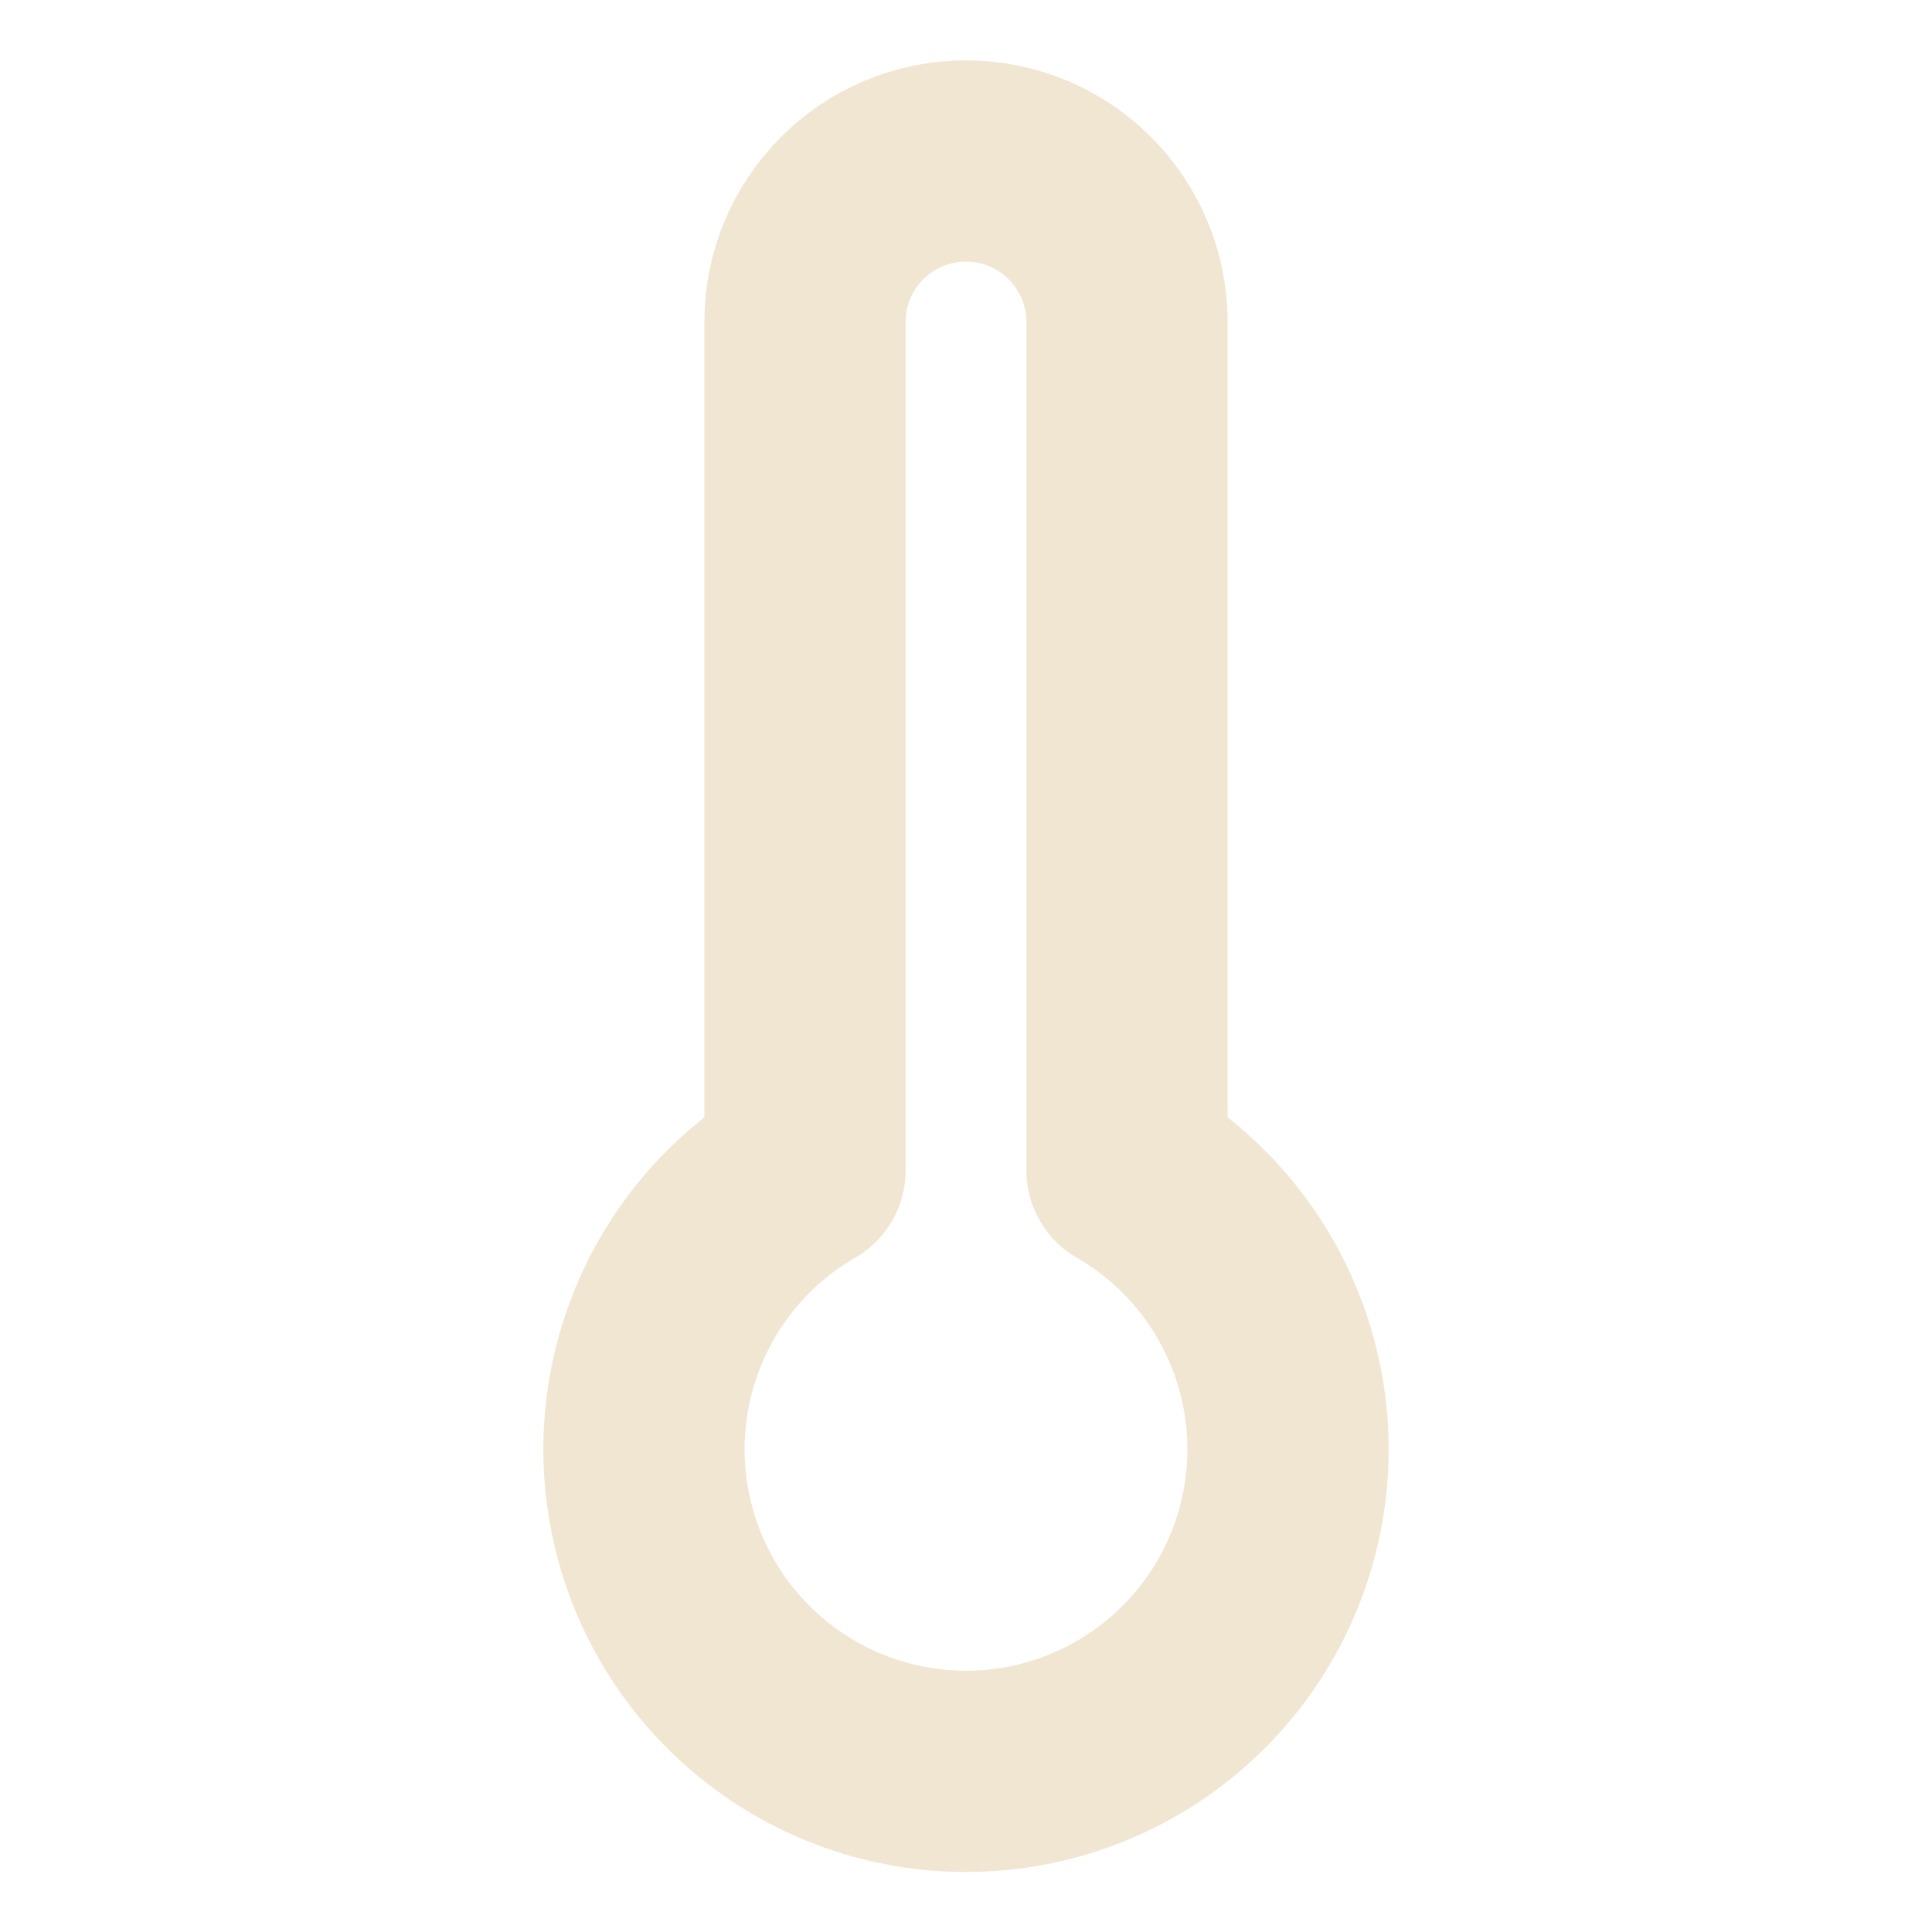
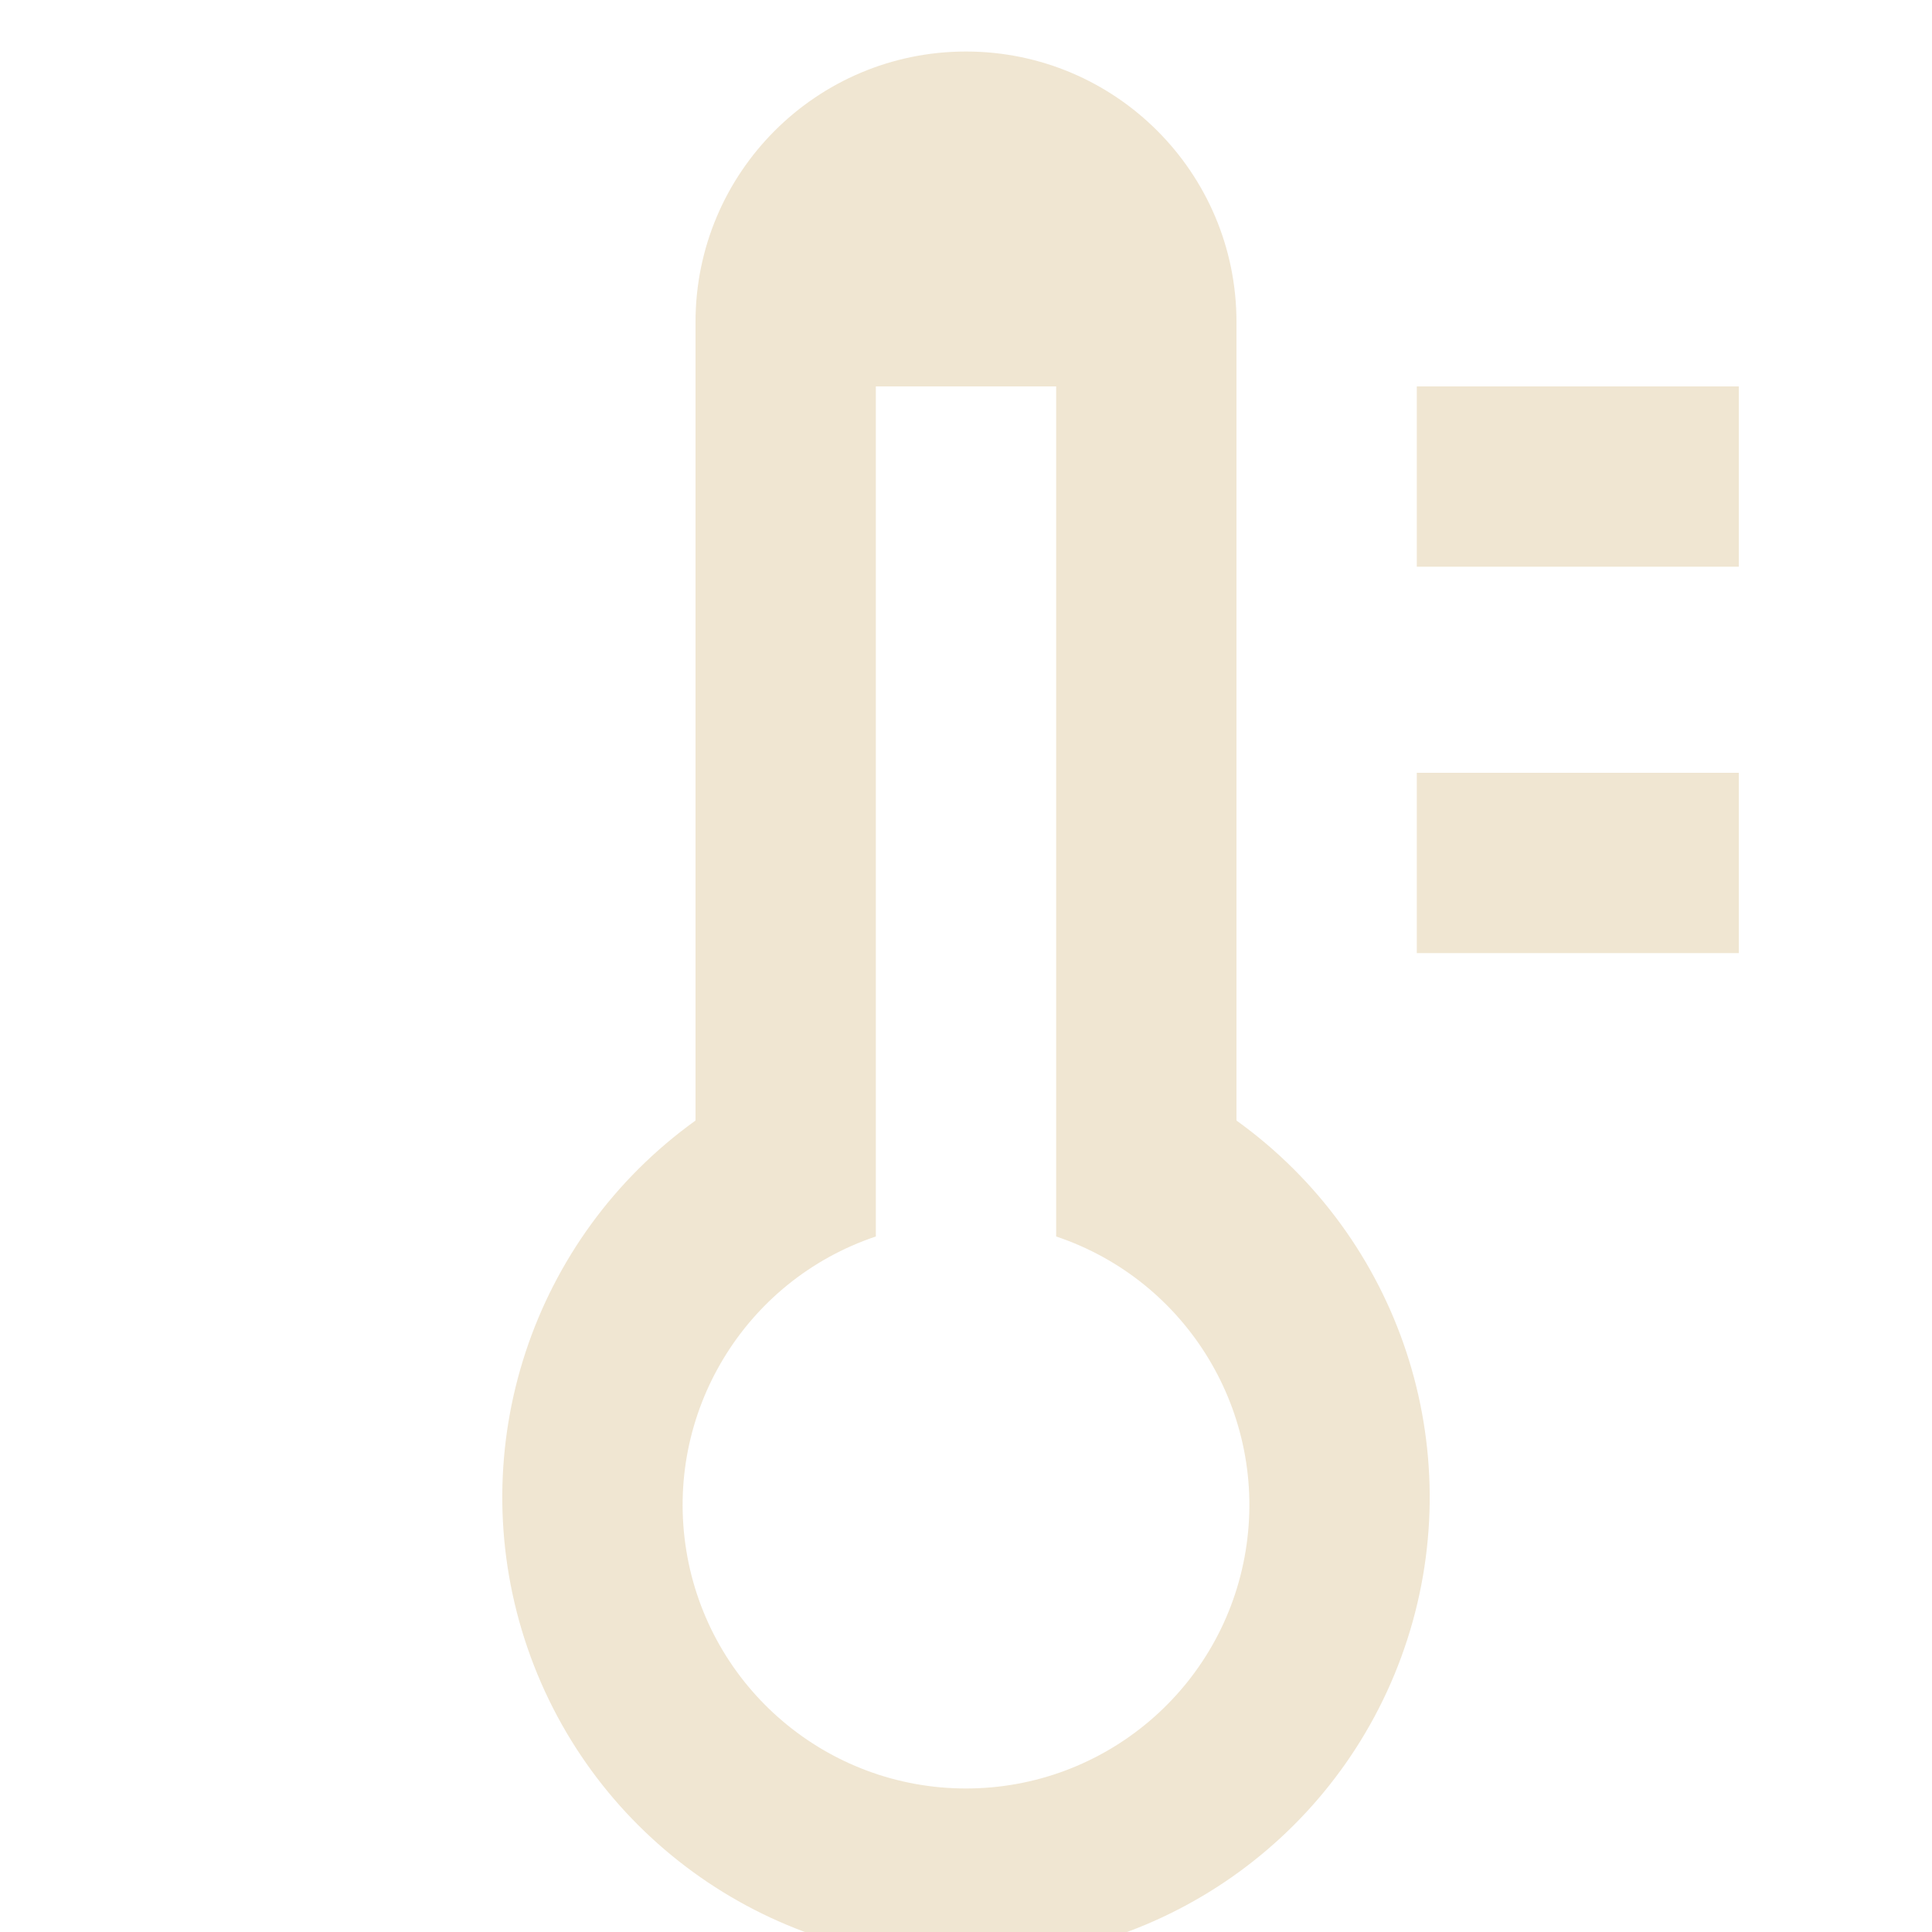
- <svg xmlns="http://www.w3.org/2000/svg" viewBox="0 0 24 24" fill="none" stroke="#f0e6d2" stroke-width="2.5" stroke-linecap="round" stroke-linejoin="round">
-   <path d="M14 4v10.54a4 4 0 1 1-4 0V4a2 2 0 0 1 4 0Z" />
+ <svg xmlns="http://www.w3.org/2000/svg" viewBox="0 0 15 15" fill="#f0e6d2">
+   <path fill-rule="evenodd" d="M5.4 2.5a2.1 2.1 0 0 1 4.2 0v6.2a3.6 3.6 0 1 1-4.2 0zM6.8 3v6.6a2.2 2.2 0 1 0 1.4 0V3z" />
+   <path d="M11 3h2.5v1.4H11zm0 3h2.5v1.4H11z" />
</svg>
